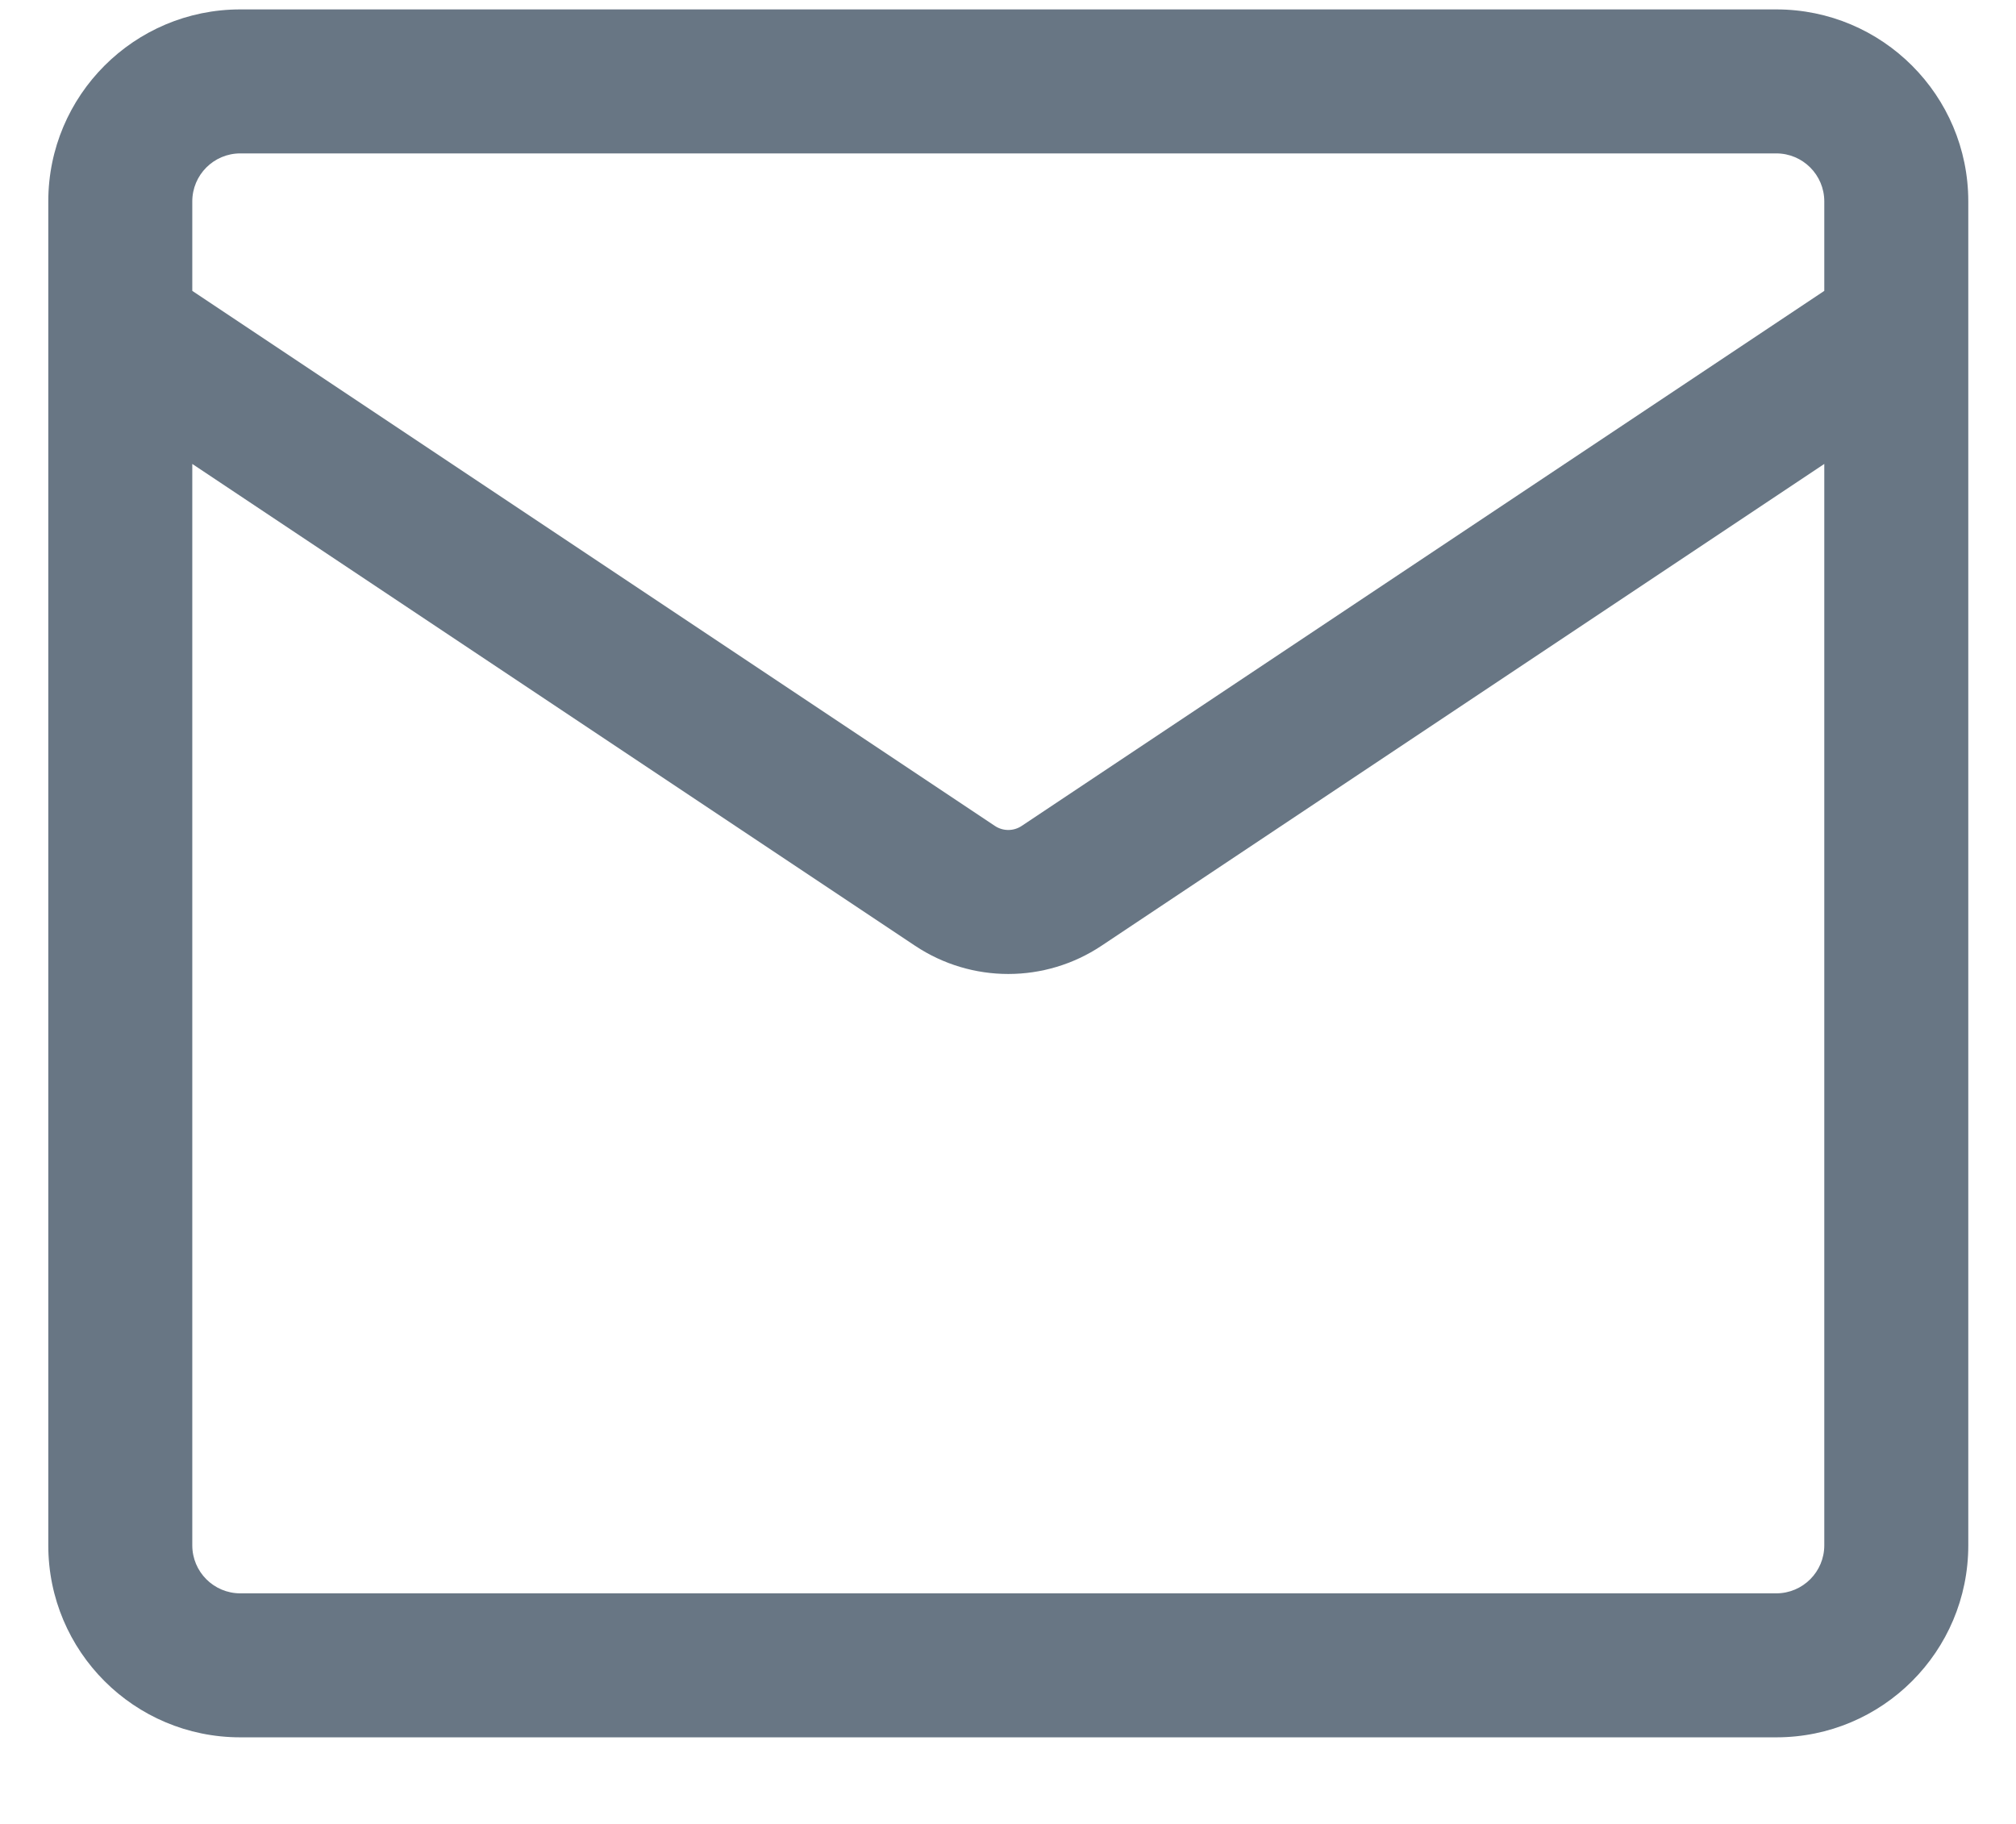
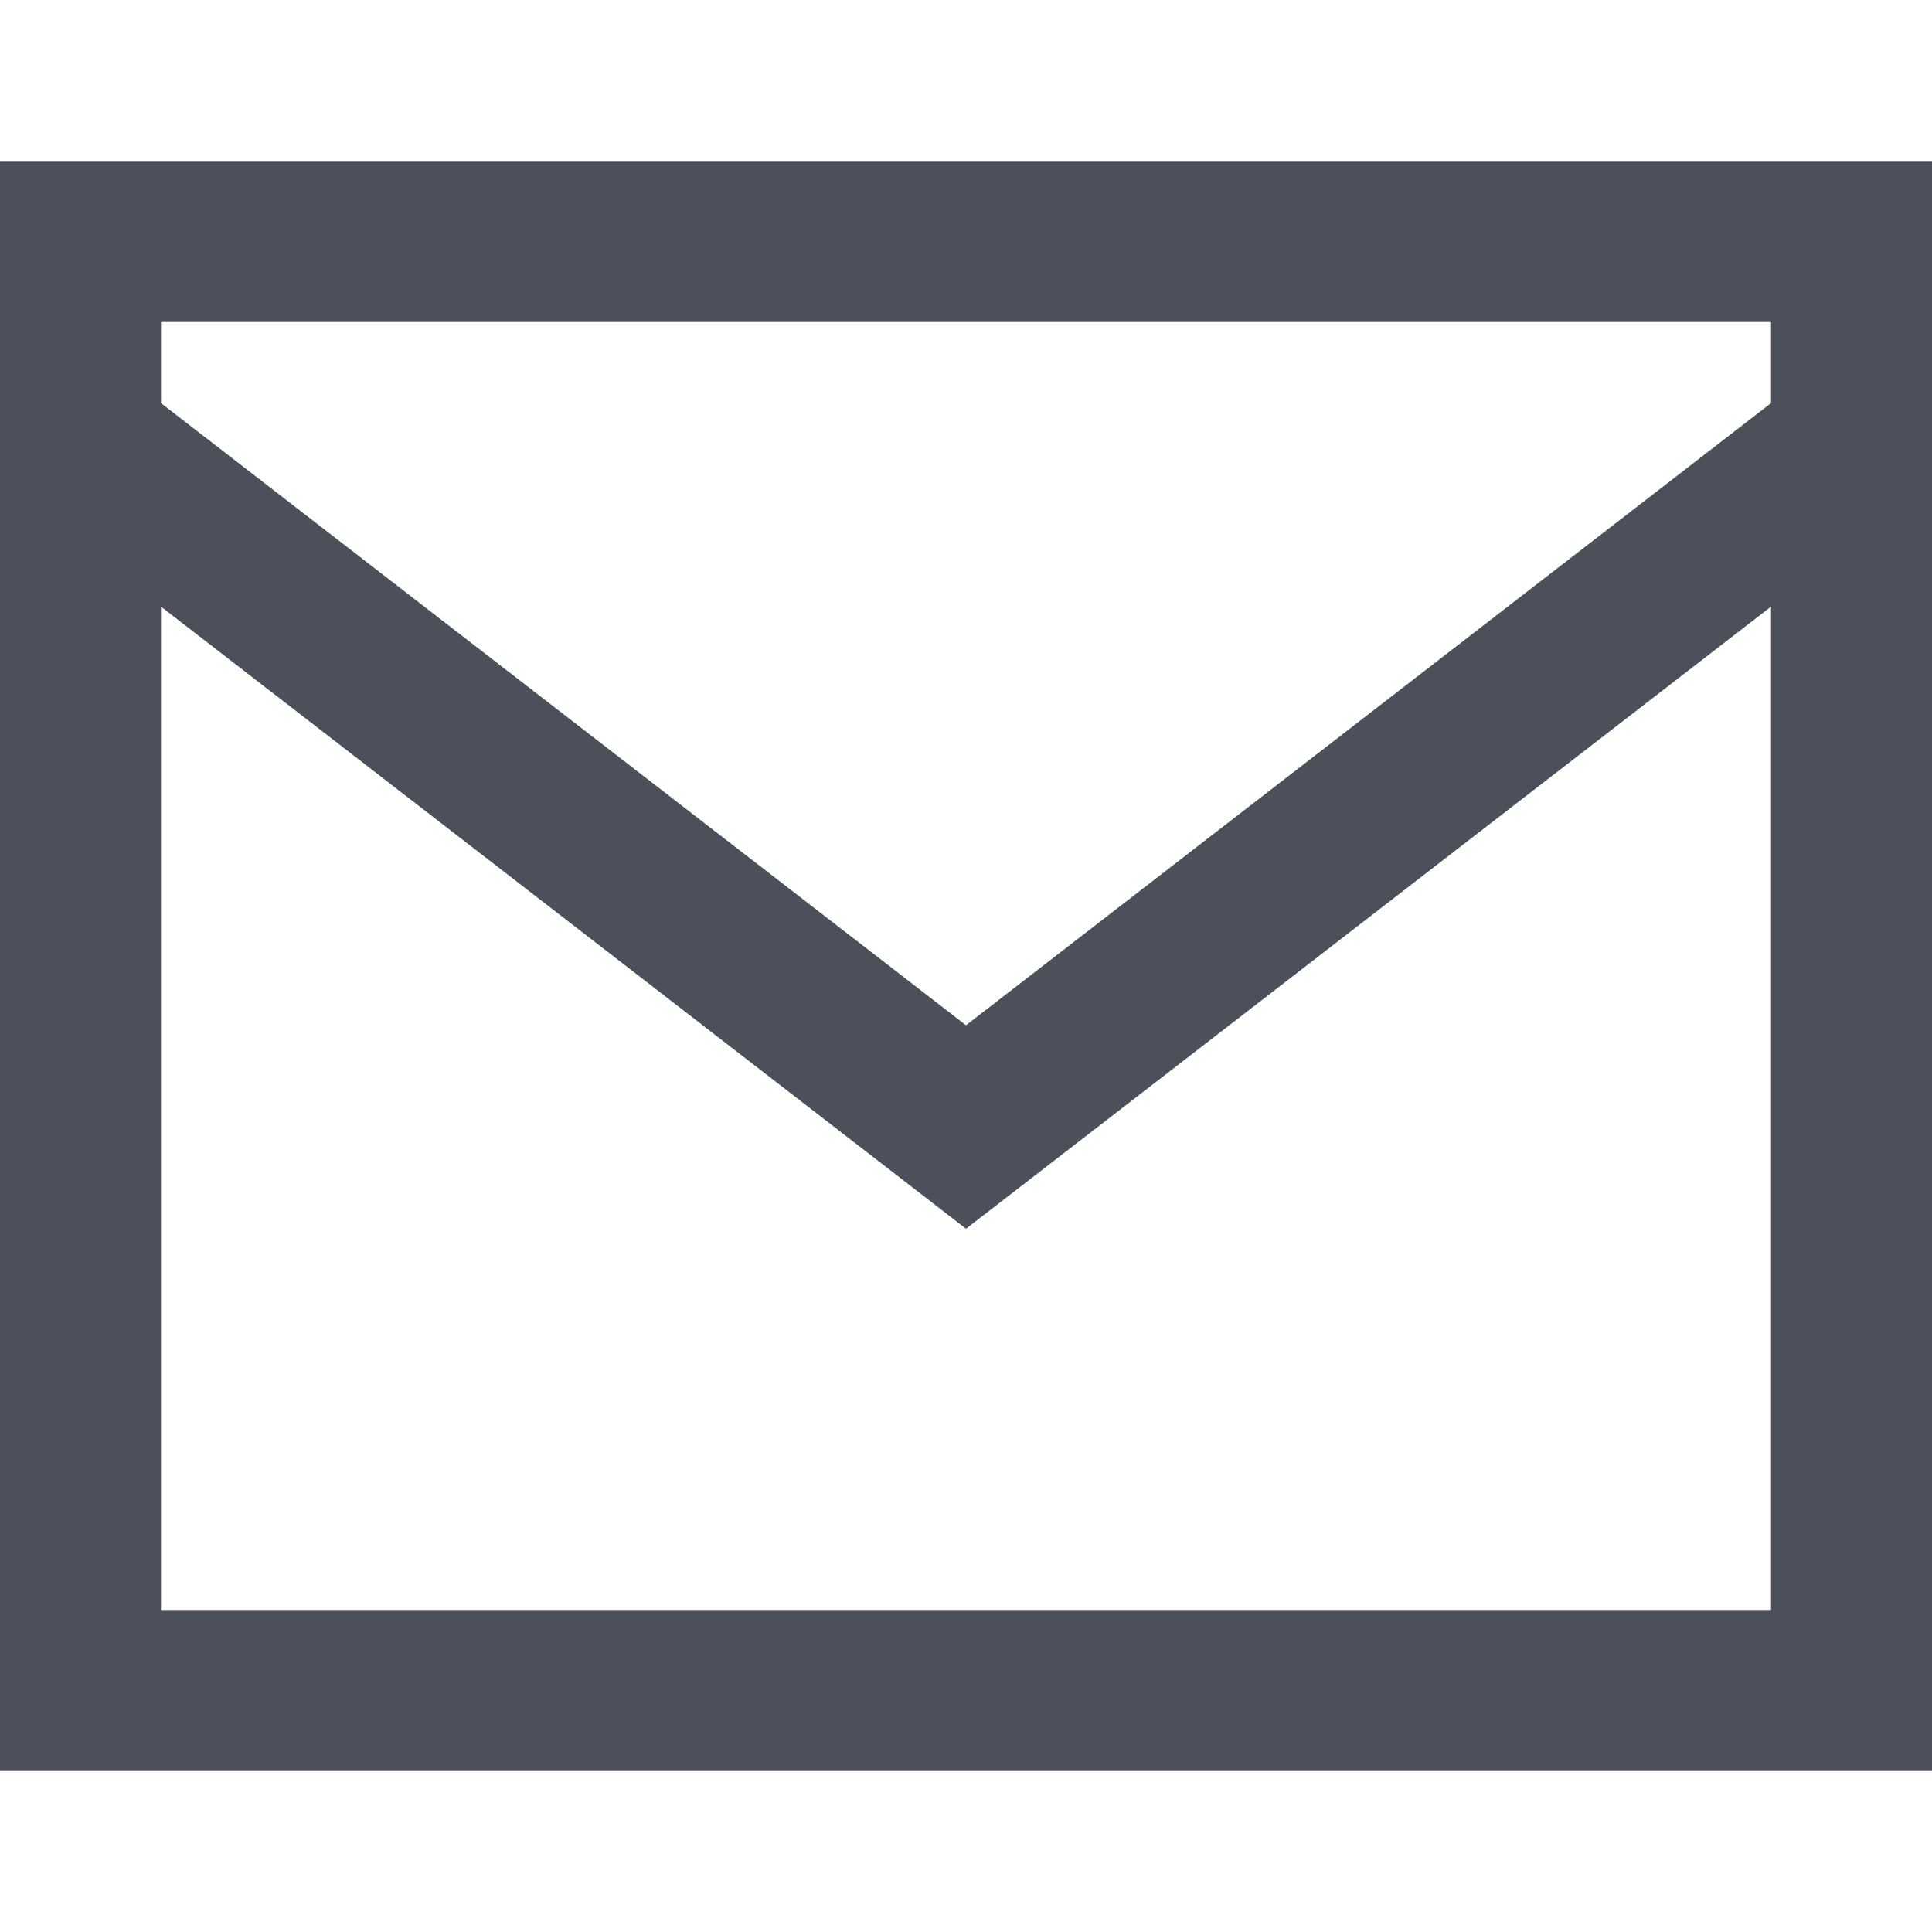
- <svg xmlns="http://www.w3.org/2000/svg" width="21" height="19" viewBox="0 0 21 19" fill="none">
-   <path fill-rule="evenodd" clip-rule="evenodd" d="M0.503 2.098C0.503 0.994 1.398 0.098 2.503 0.098H18.503C19.608 0.098 20.503 0.994 20.503 2.098V16.098C20.503 17.203 19.608 18.098 18.503 18.098H2.503C1.398 18.098 0.503 17.203 0.503 16.098V2.098ZM2.503 1.598H18.503C18.779 1.598 19.003 1.822 19.003 2.098V3.03L10.642 8.604C10.558 8.66 10.448 8.66 10.364 8.604L2.003 3.03V2.098C2.003 1.822 2.227 1.598 2.503 1.598ZM2.003 4.833V16.098C2.003 16.374 2.227 16.598 2.503 16.598H18.503C18.779 16.598 19.003 16.374 19.003 16.098V4.833L11.474 9.852C10.886 10.244 10.12 10.244 9.532 9.852L2.003 4.833Z" fill="#687684" />
+ <svg xmlns="http://www.w3.org/2000/svg" width="12" height="12" viewBox="0 0 12 12" fill="none">
+   <path fill-rule="evenodd" clip-rule="evenodd" d="M12 1H0V11H12V1ZM1 2.504V2H11V2.504L6 6.368L1 2.504ZM1 3.768V10H11V3.768L6 7.632L1 3.768Z" fill="#4C505B" />
</svg>
